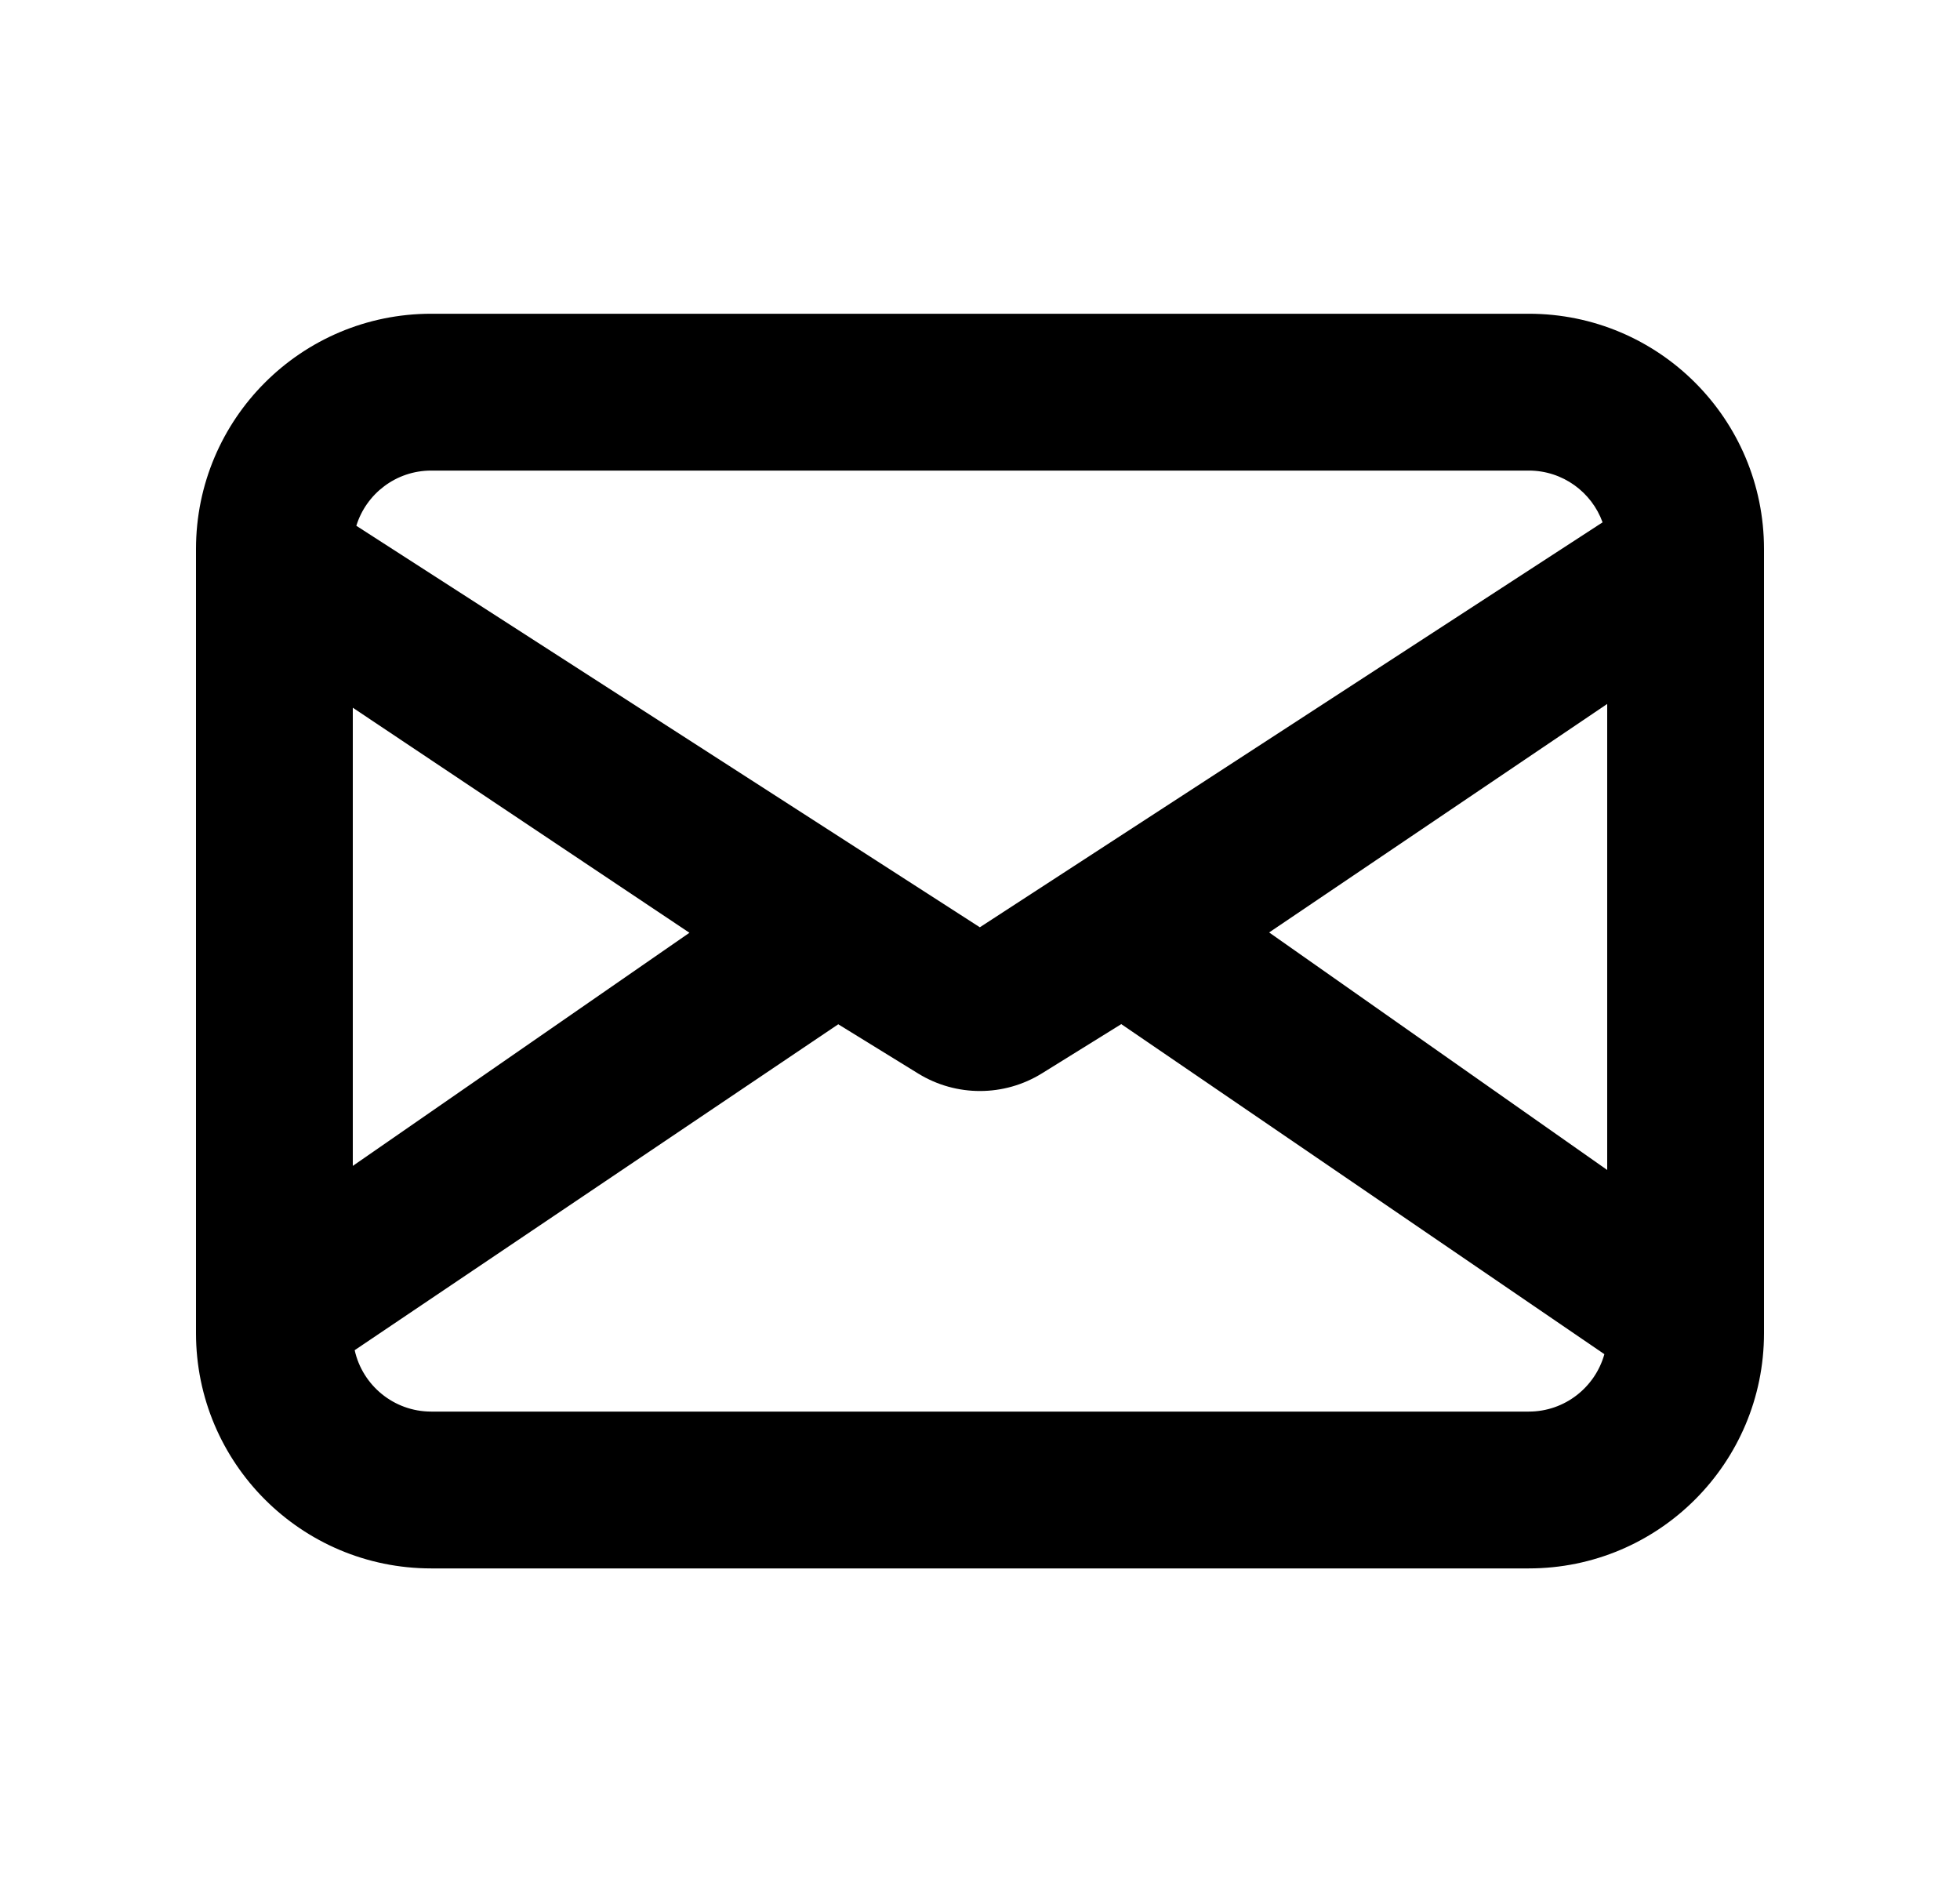
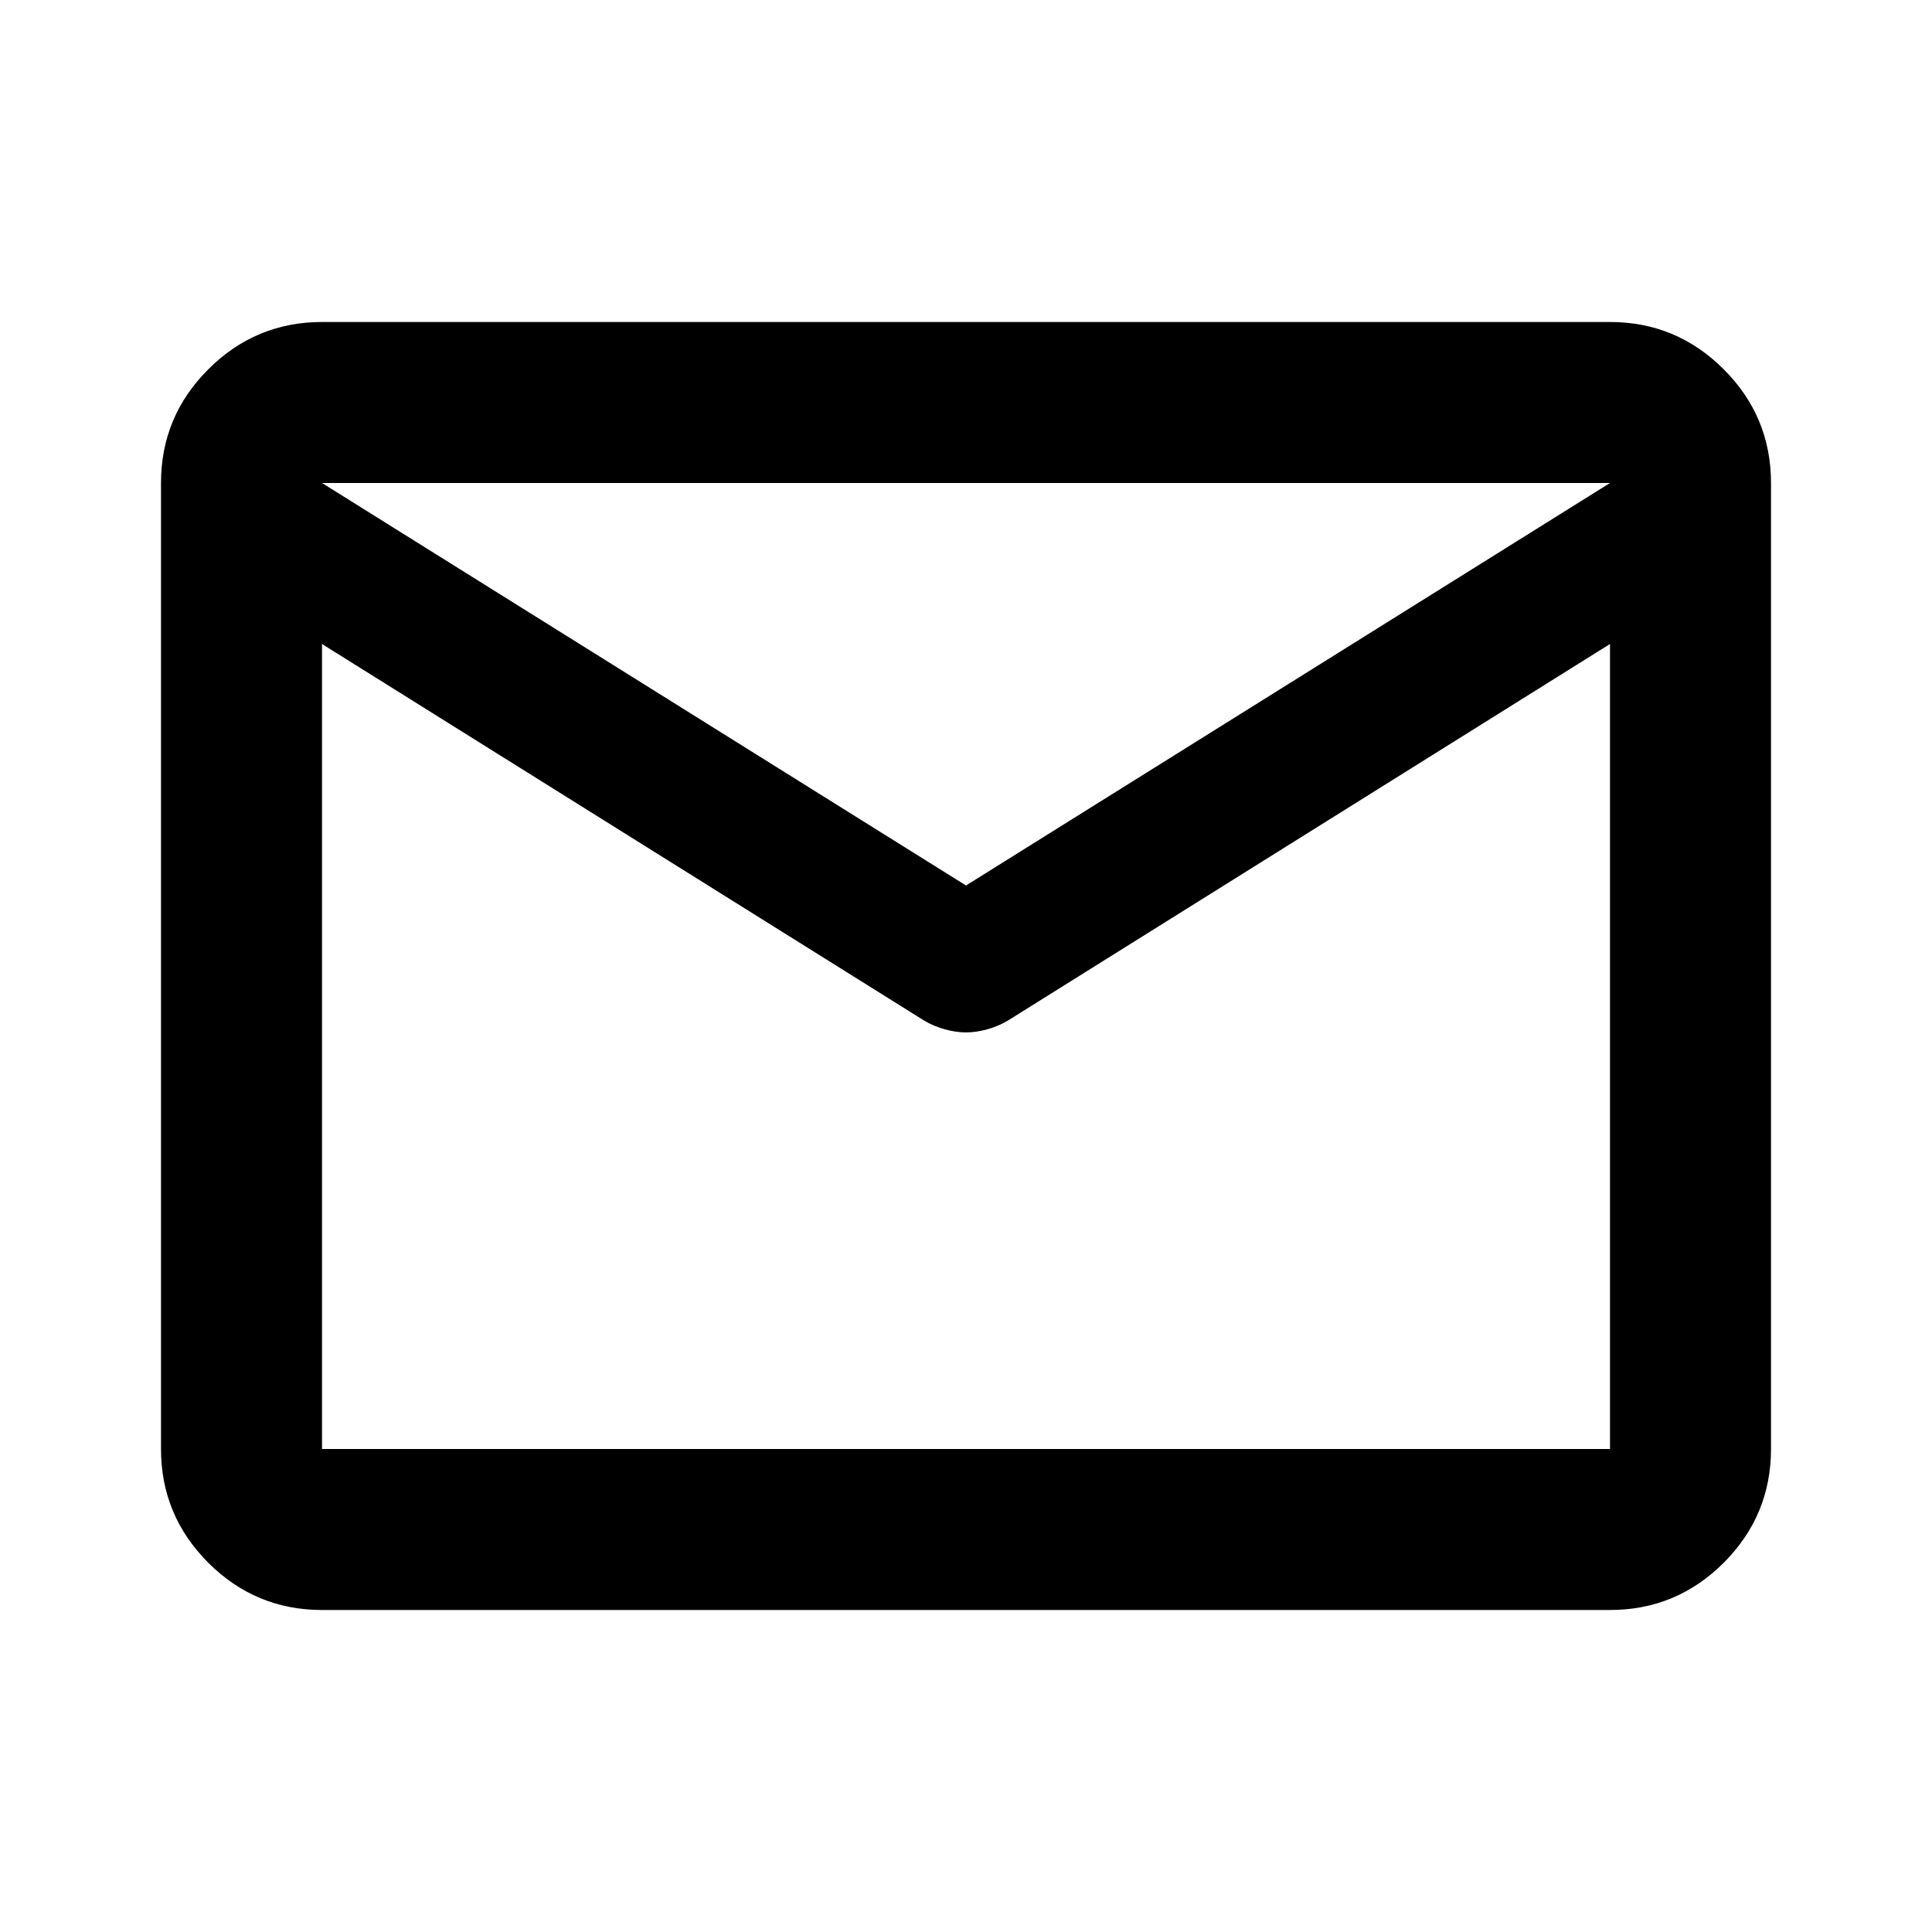
- <svg xmlns="http://www.w3.org/2000/svg" width="25" height="24" viewBox="0 0 25 24" fill="none">
-   <path fill-rule="evenodd" clip-rule="evenodd" d="M5.5 6.001H19.5C19.933 6.001 20.302 6.276 20.441 6.661L12.498 11.825L4.545 6.705C4.671 6.297 5.051 6.001 5.5 6.001ZM4.5 9.025V14.868L8.794 11.895L4.5 9.025ZM10.692 13.062L4.524 17.218C4.623 17.666 5.023 18.001 5.5 18.001H19.5C19.959 18.001 20.346 17.691 20.464 17.269L14.302 13.06L13.29 13.688C12.807 13.987 12.197 13.988 11.713 13.691L10.692 13.062ZM16.188 11.891L20.5 14.92V8.977L16.188 11.891ZM2.5 7.001C2.5 5.344 3.843 4.001 5.5 4.001H19.5C21.157 4.001 22.5 5.344 22.5 7.001V17.001C22.5 18.657 21.157 20.001 19.5 20.001H5.5C3.843 20.001 2.5 18.657 2.5 17.001V7.001Z" fill="currentColor" />
+ <svg xmlns="http://www.w3.org/2000/svg" width="24" height="24" viewBox="0 0 24 24" fill="none">
+   <path d="M4 20C3.45 20 2.979 19.804 2.587 19.413C2.196 19.021 2 18.55 2 18V6C2 5.45 2.196 4.979 2.587 4.588C2.979 4.196 3.45 4 4 4H20C20.55 4 21.021 4.196 21.413 4.588C21.804 4.979 22 5.45 22 6V18C22 18.55 21.804 19.021 21.413 19.413C21.021 19.804 20.55 20 20 20H4ZM20 8L12.525 12.675C12.442 12.725 12.354 12.762 12.262 12.787C12.171 12.812 12.083 12.825 12 12.825C11.917 12.825 11.829 12.812 11.738 12.787C11.646 12.762 11.558 12.725 11.475 12.675L4 8V18H20V8ZM12 11L20 6H4L12 11ZM4 8.25V6.775V6.8V6.787V8.25Z" fill="currentColor" />
</svg>
